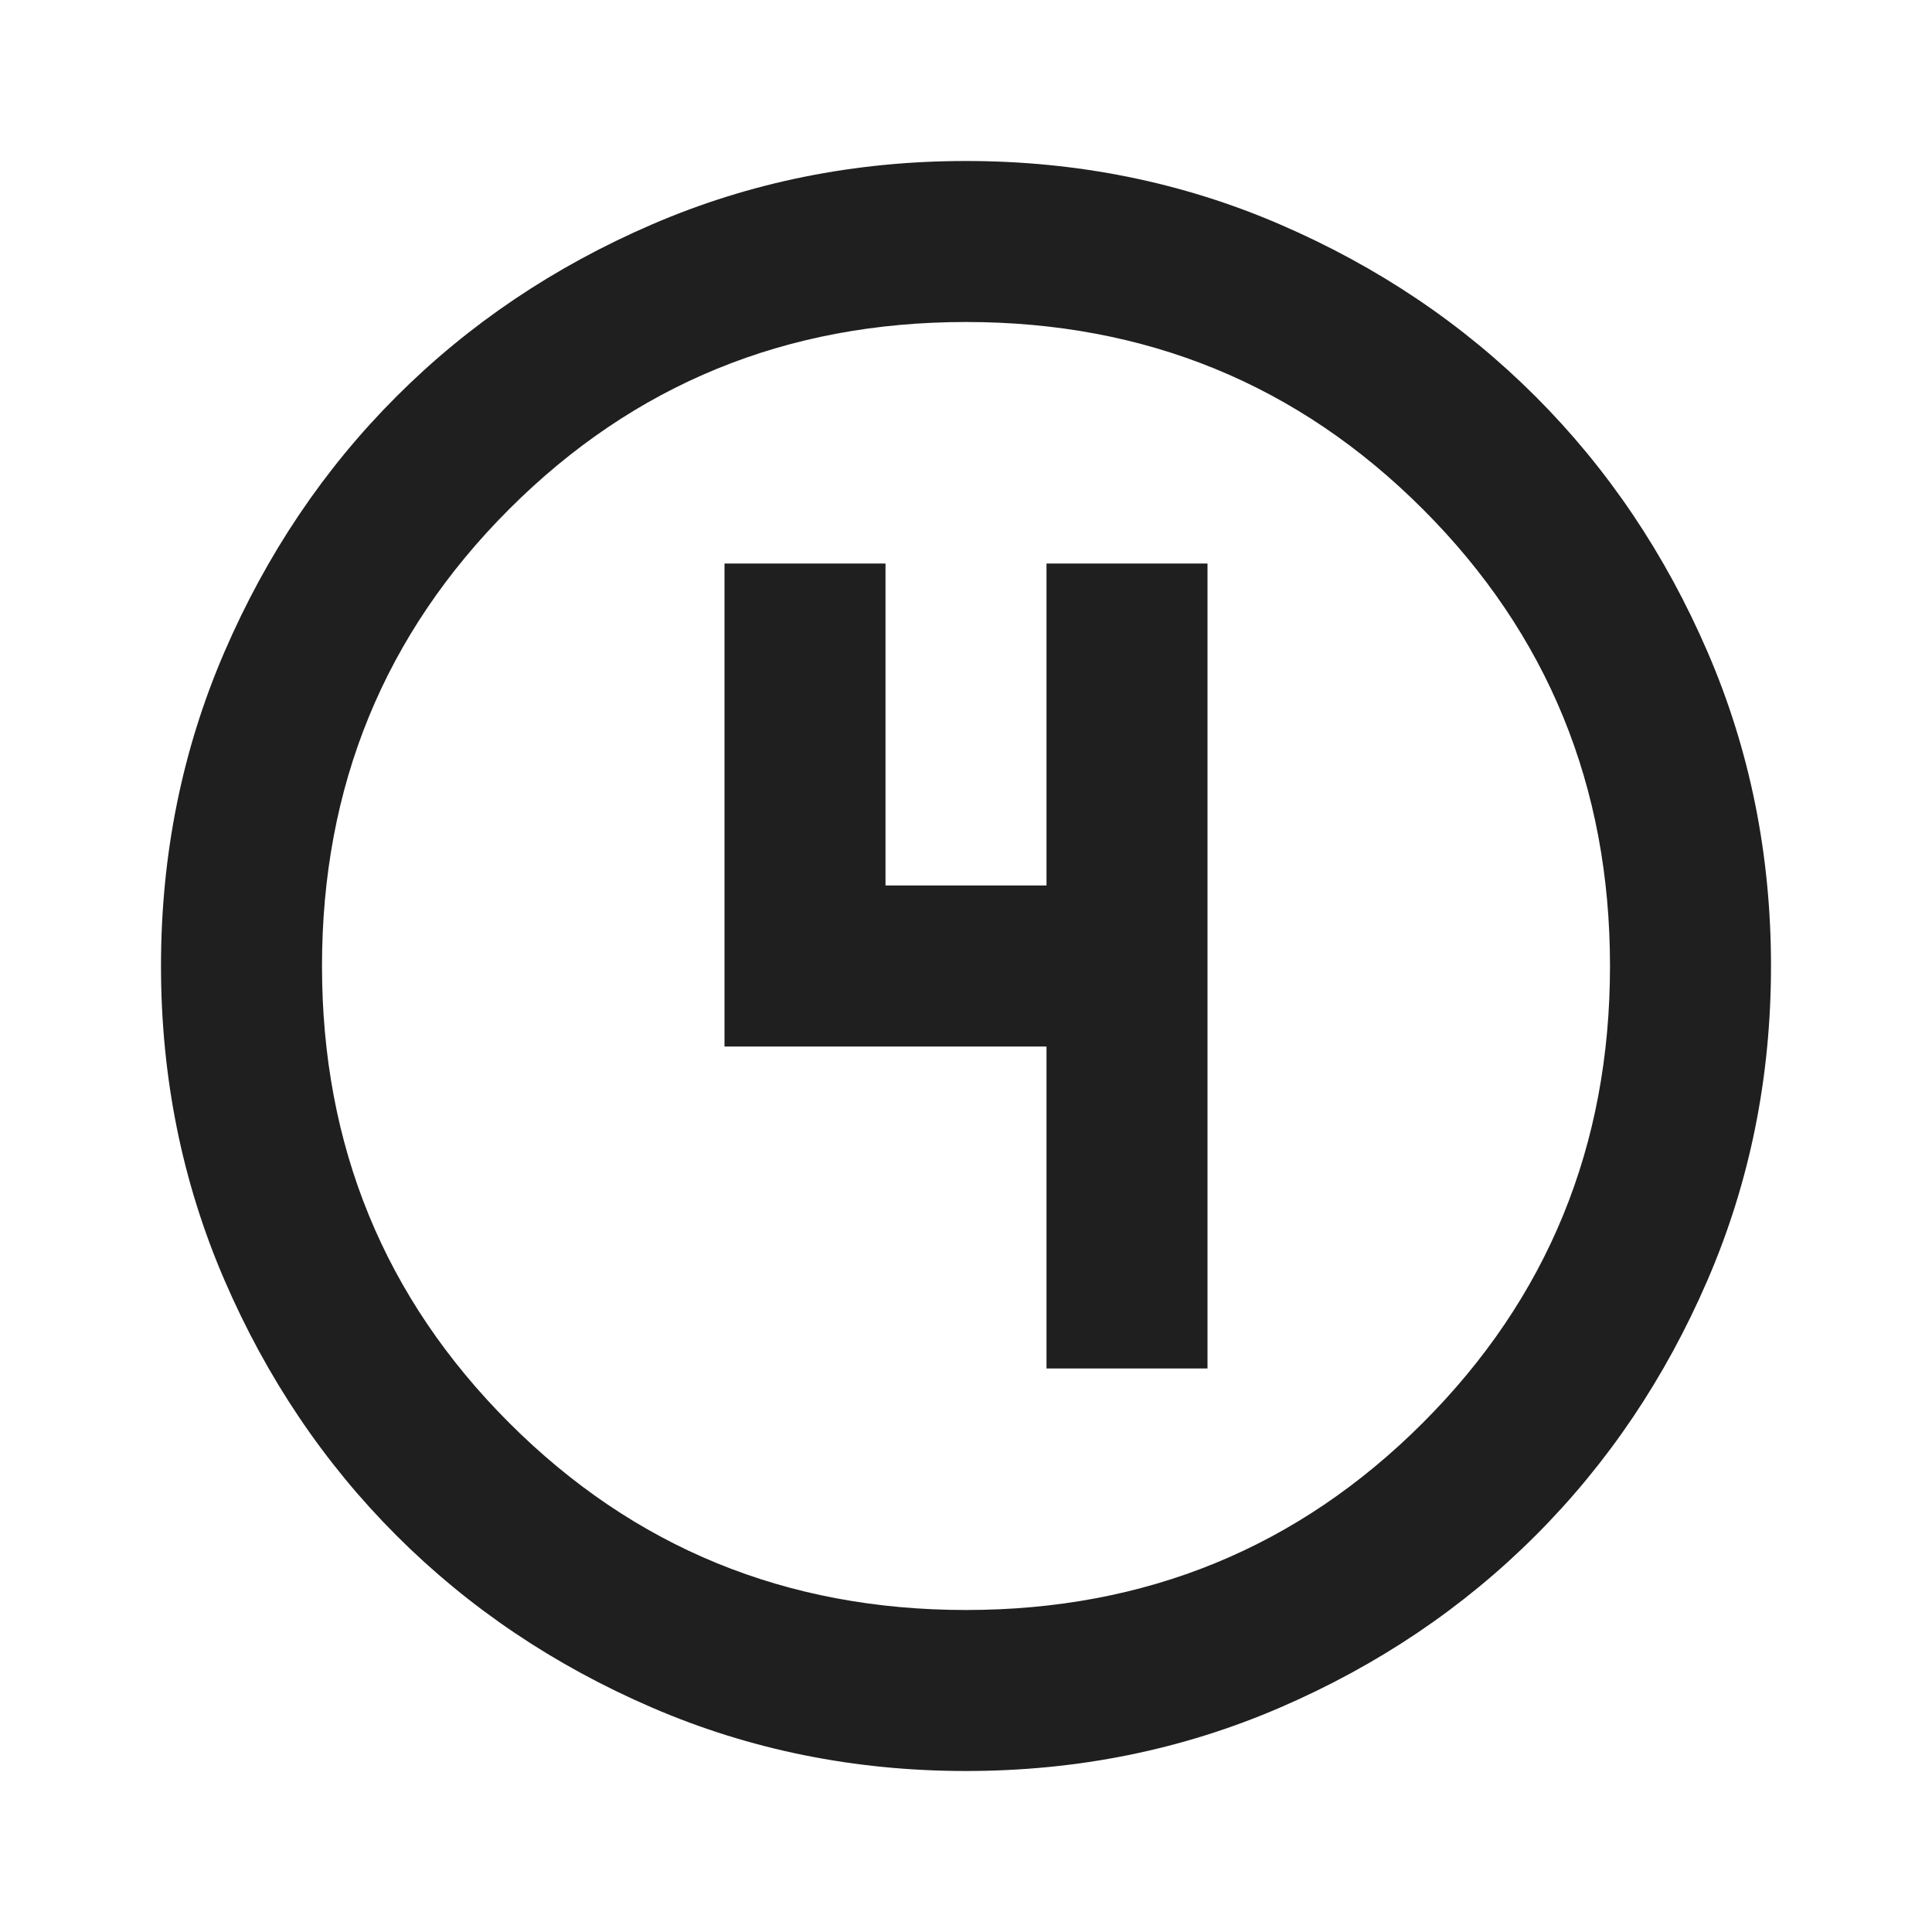
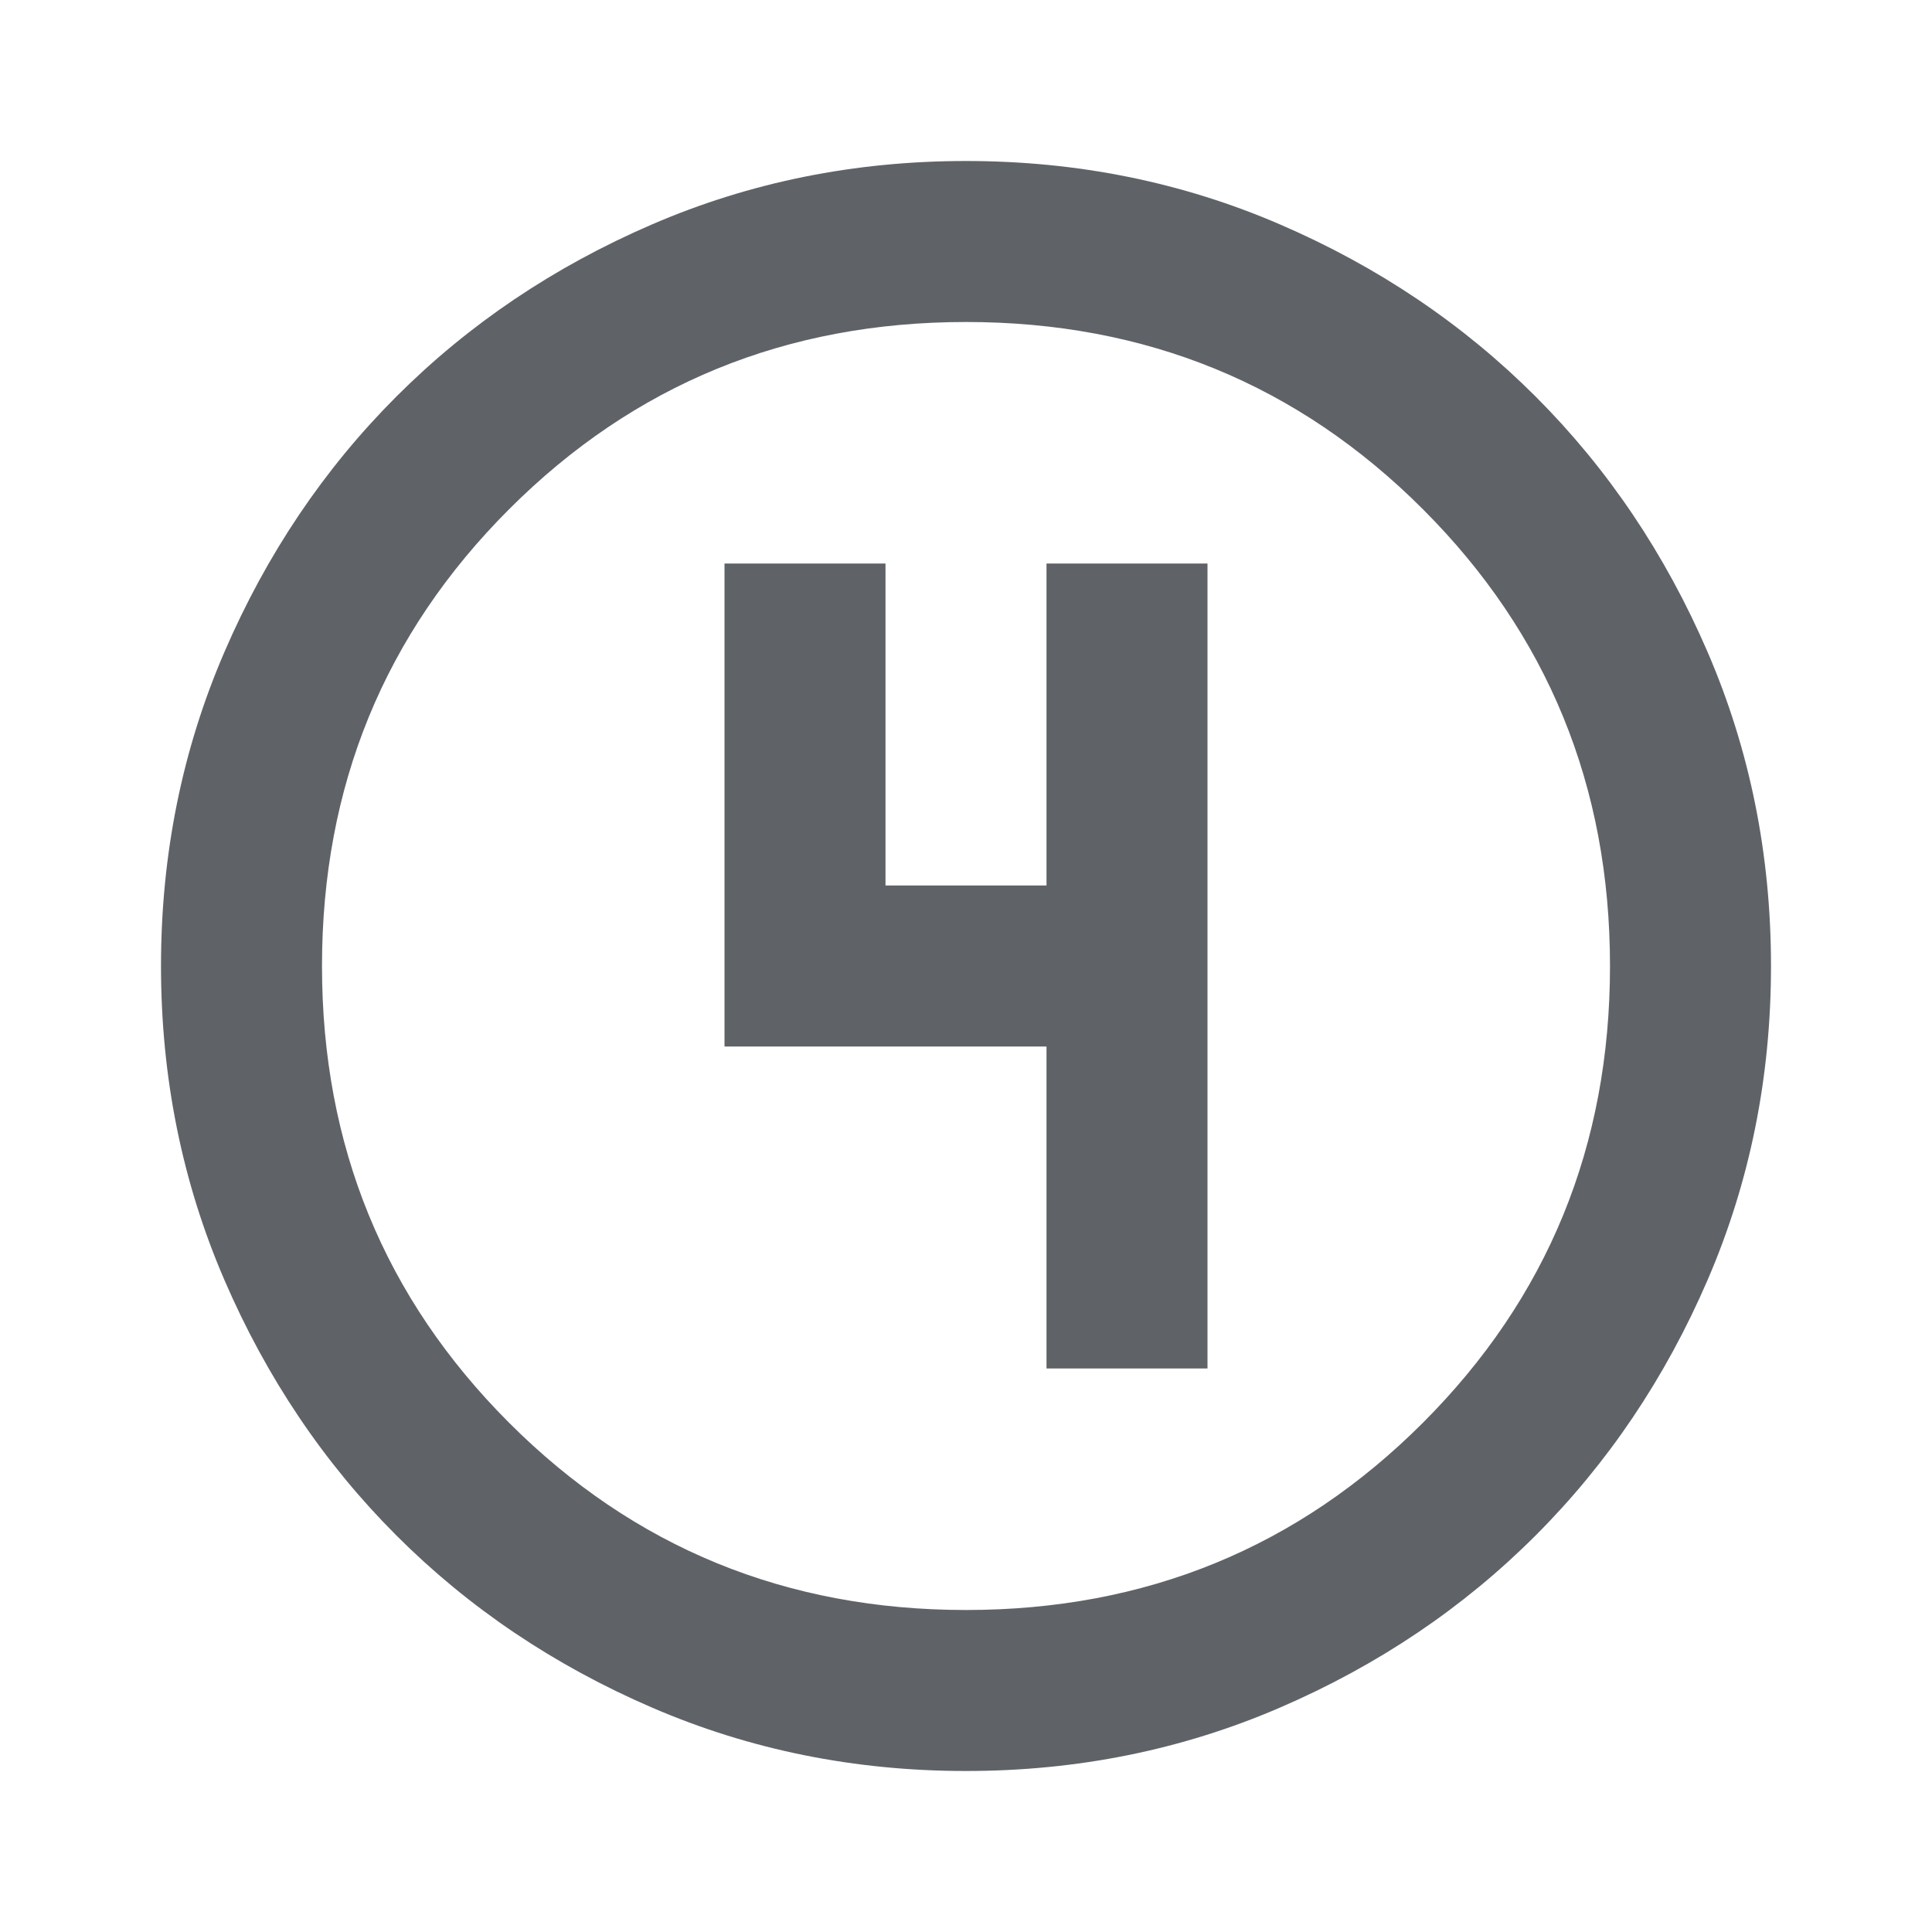
- <svg xmlns="http://www.w3.org/2000/svg" height="24px" viewBox="0 -960 960 960" width="24px" fill="#1f1f1f">
+ <svg xmlns="http://www.w3.org/2000/svg" height="24px" viewBox="0 -960 960 960" width="24px" fill="#5f6368">
  <path d="M480-80q-83 0-156-31.5T197-197q-54-54-85.5-127T80-480q0-83 31.5-156T197-763q54-54 127-85.5T480-880q83 0 156 31.5T763-763q54 54 85.5 127T880-480q0 83-31.5 156T763-197q-54 54-127 85.5T480-80Zm0-80q134 0 227-93t93-227q0-134-93-227t-227-93q-134 0-227 93t-93 227q0 134 93 227t227 93Zm0-320Zm40 200h80v-400h-80v160h-80v-160h-80v240h160v160Z" />
</svg>
